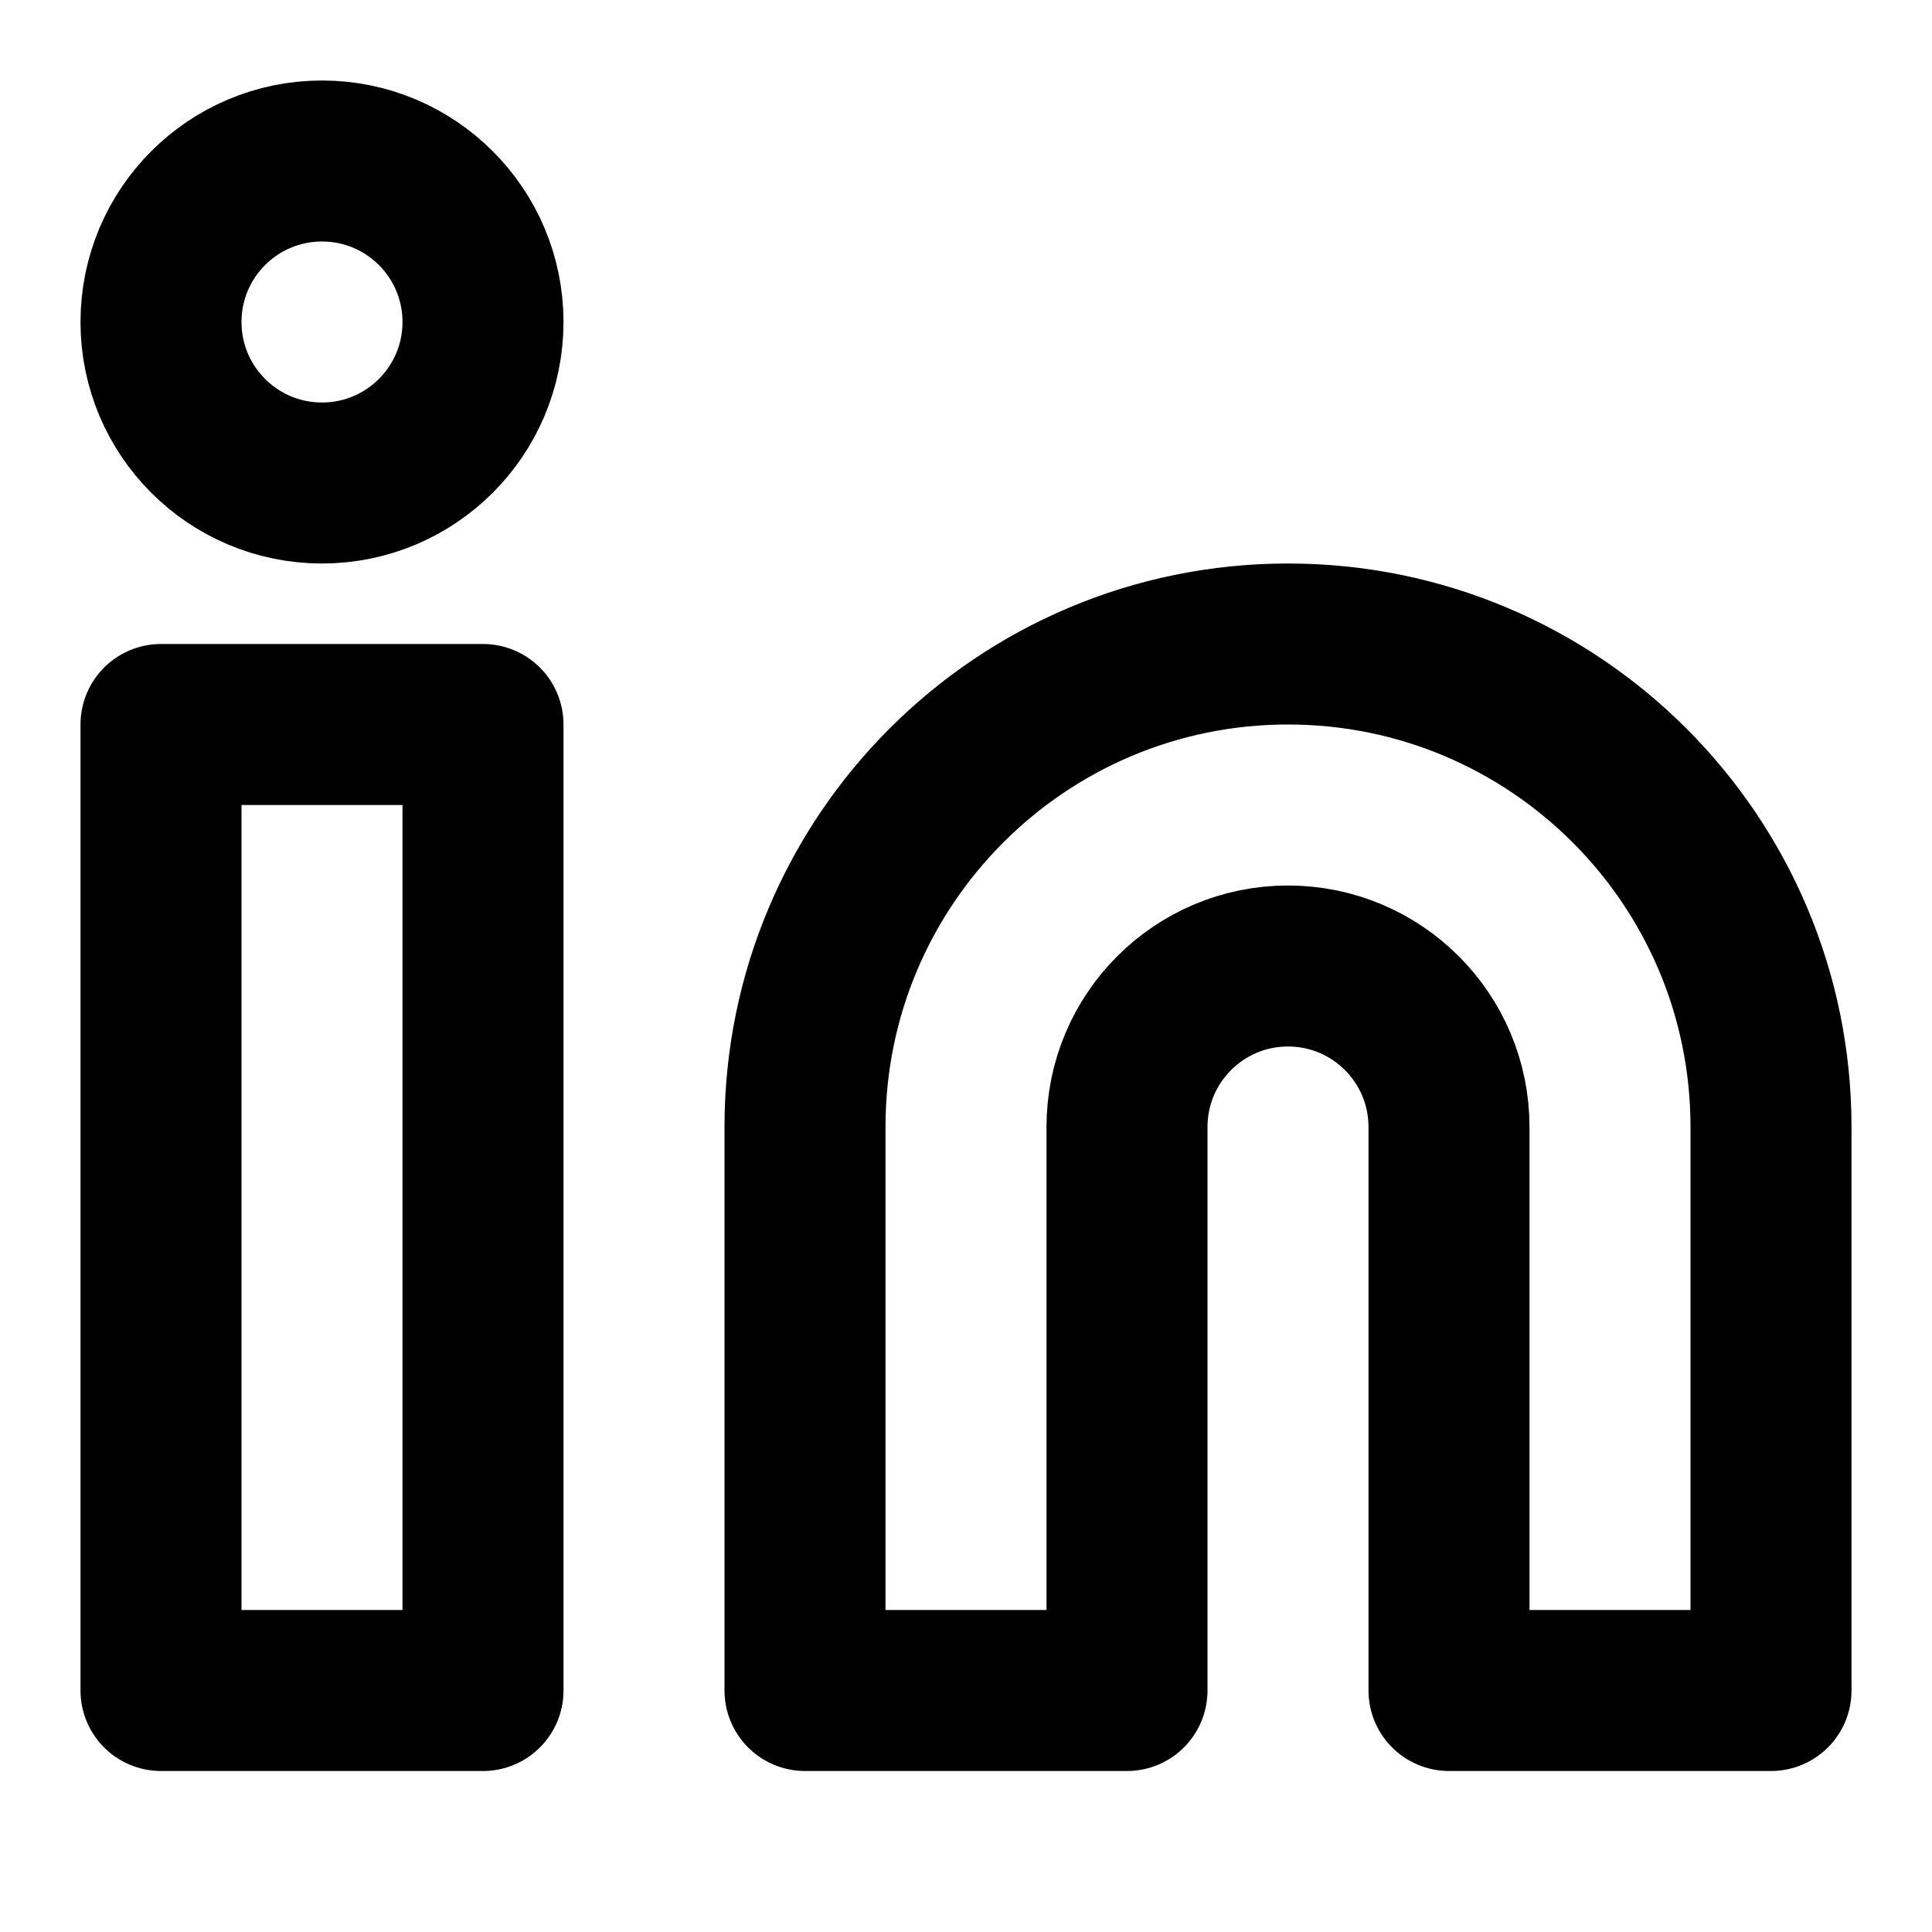
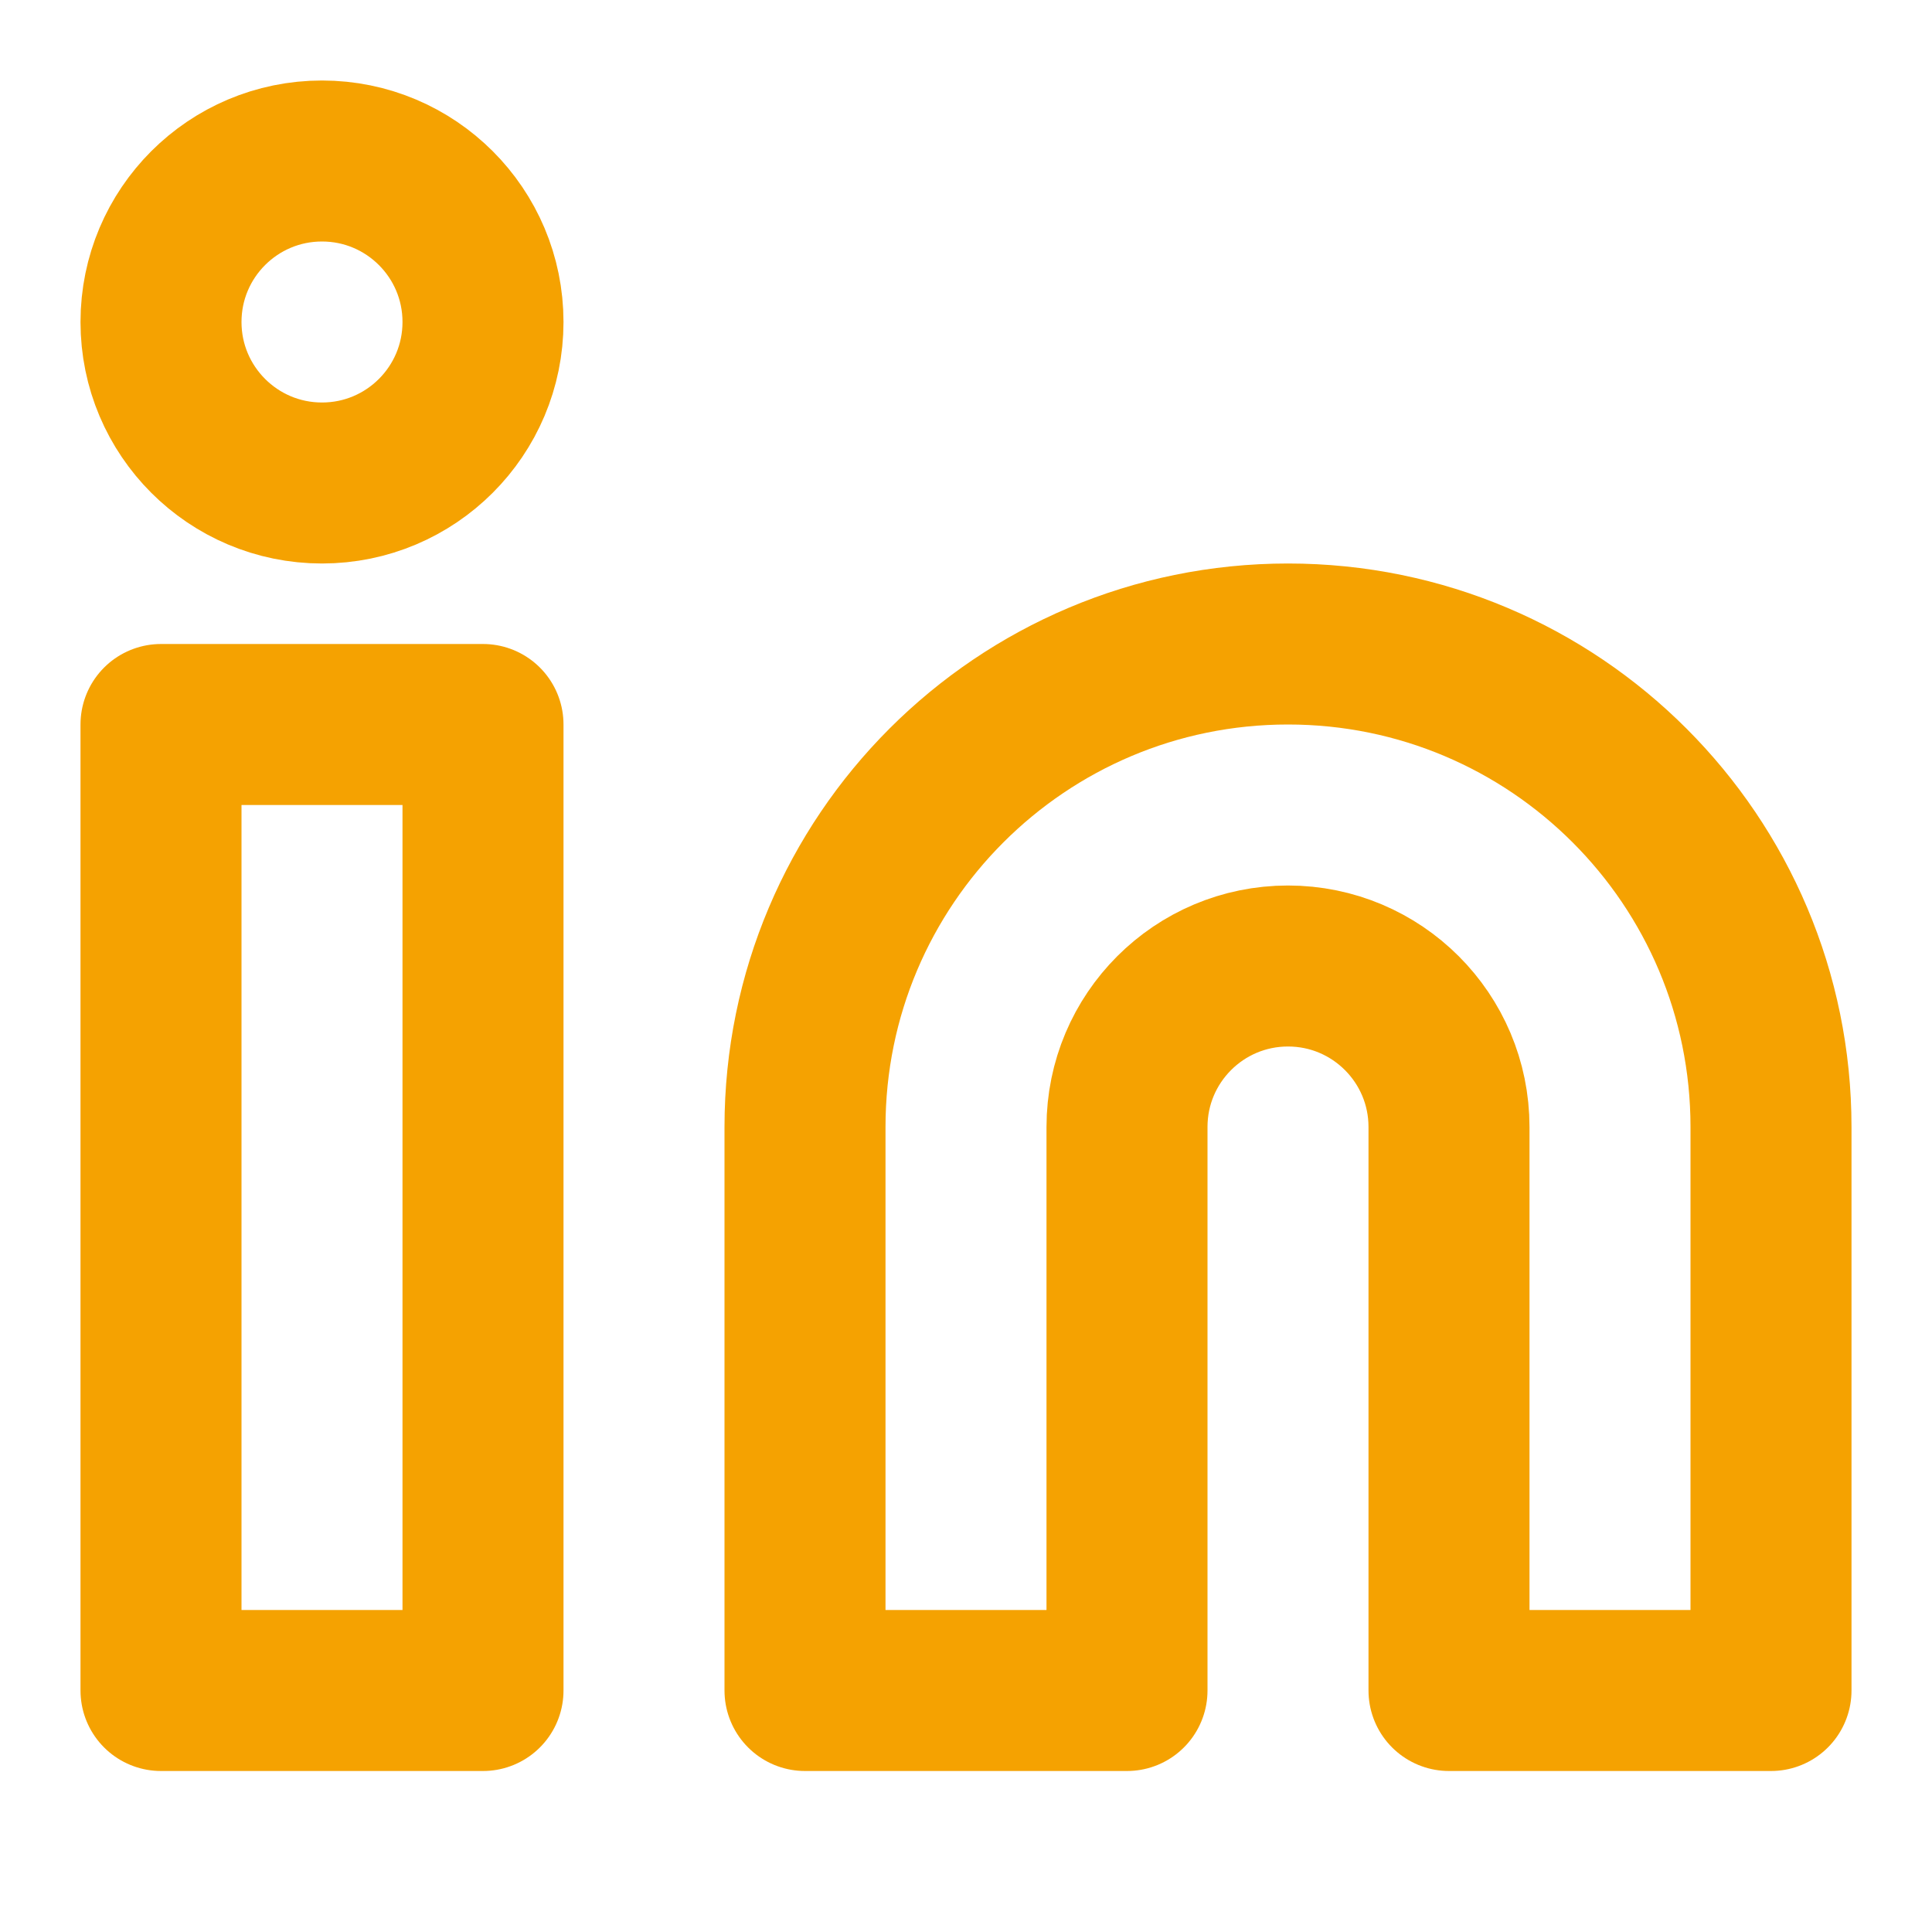
- <svg xmlns="http://www.w3.org/2000/svg" width="24" height="24" viewBox="0 0 24 24" fill="none" stroke="currentColor" stroke-width="2" stroke-linecap="round" stroke-linejoin="round" class="feather feather-linkedin">
+ <svg xmlns="http://www.w3.org/2000/svg" width="24" height="24" viewBox="0 0 24 24" fill="none" stroke="#F5A201" stroke-width="2" stroke-linecap="round" stroke-linejoin="round" class="feather feather-linkedin">
  <path d="M16 8a6 6 0 0 1 6 6v7h-4v-7a2 2 0 0 0-2-2 2 2 0 0 0-2 2v7h-4v-7a6 6 0 0 1 6-6z" />
  <rect x="2" y="9" width="4" height="12" />
  <circle cx="4" cy="4" r="2" />
</svg>
